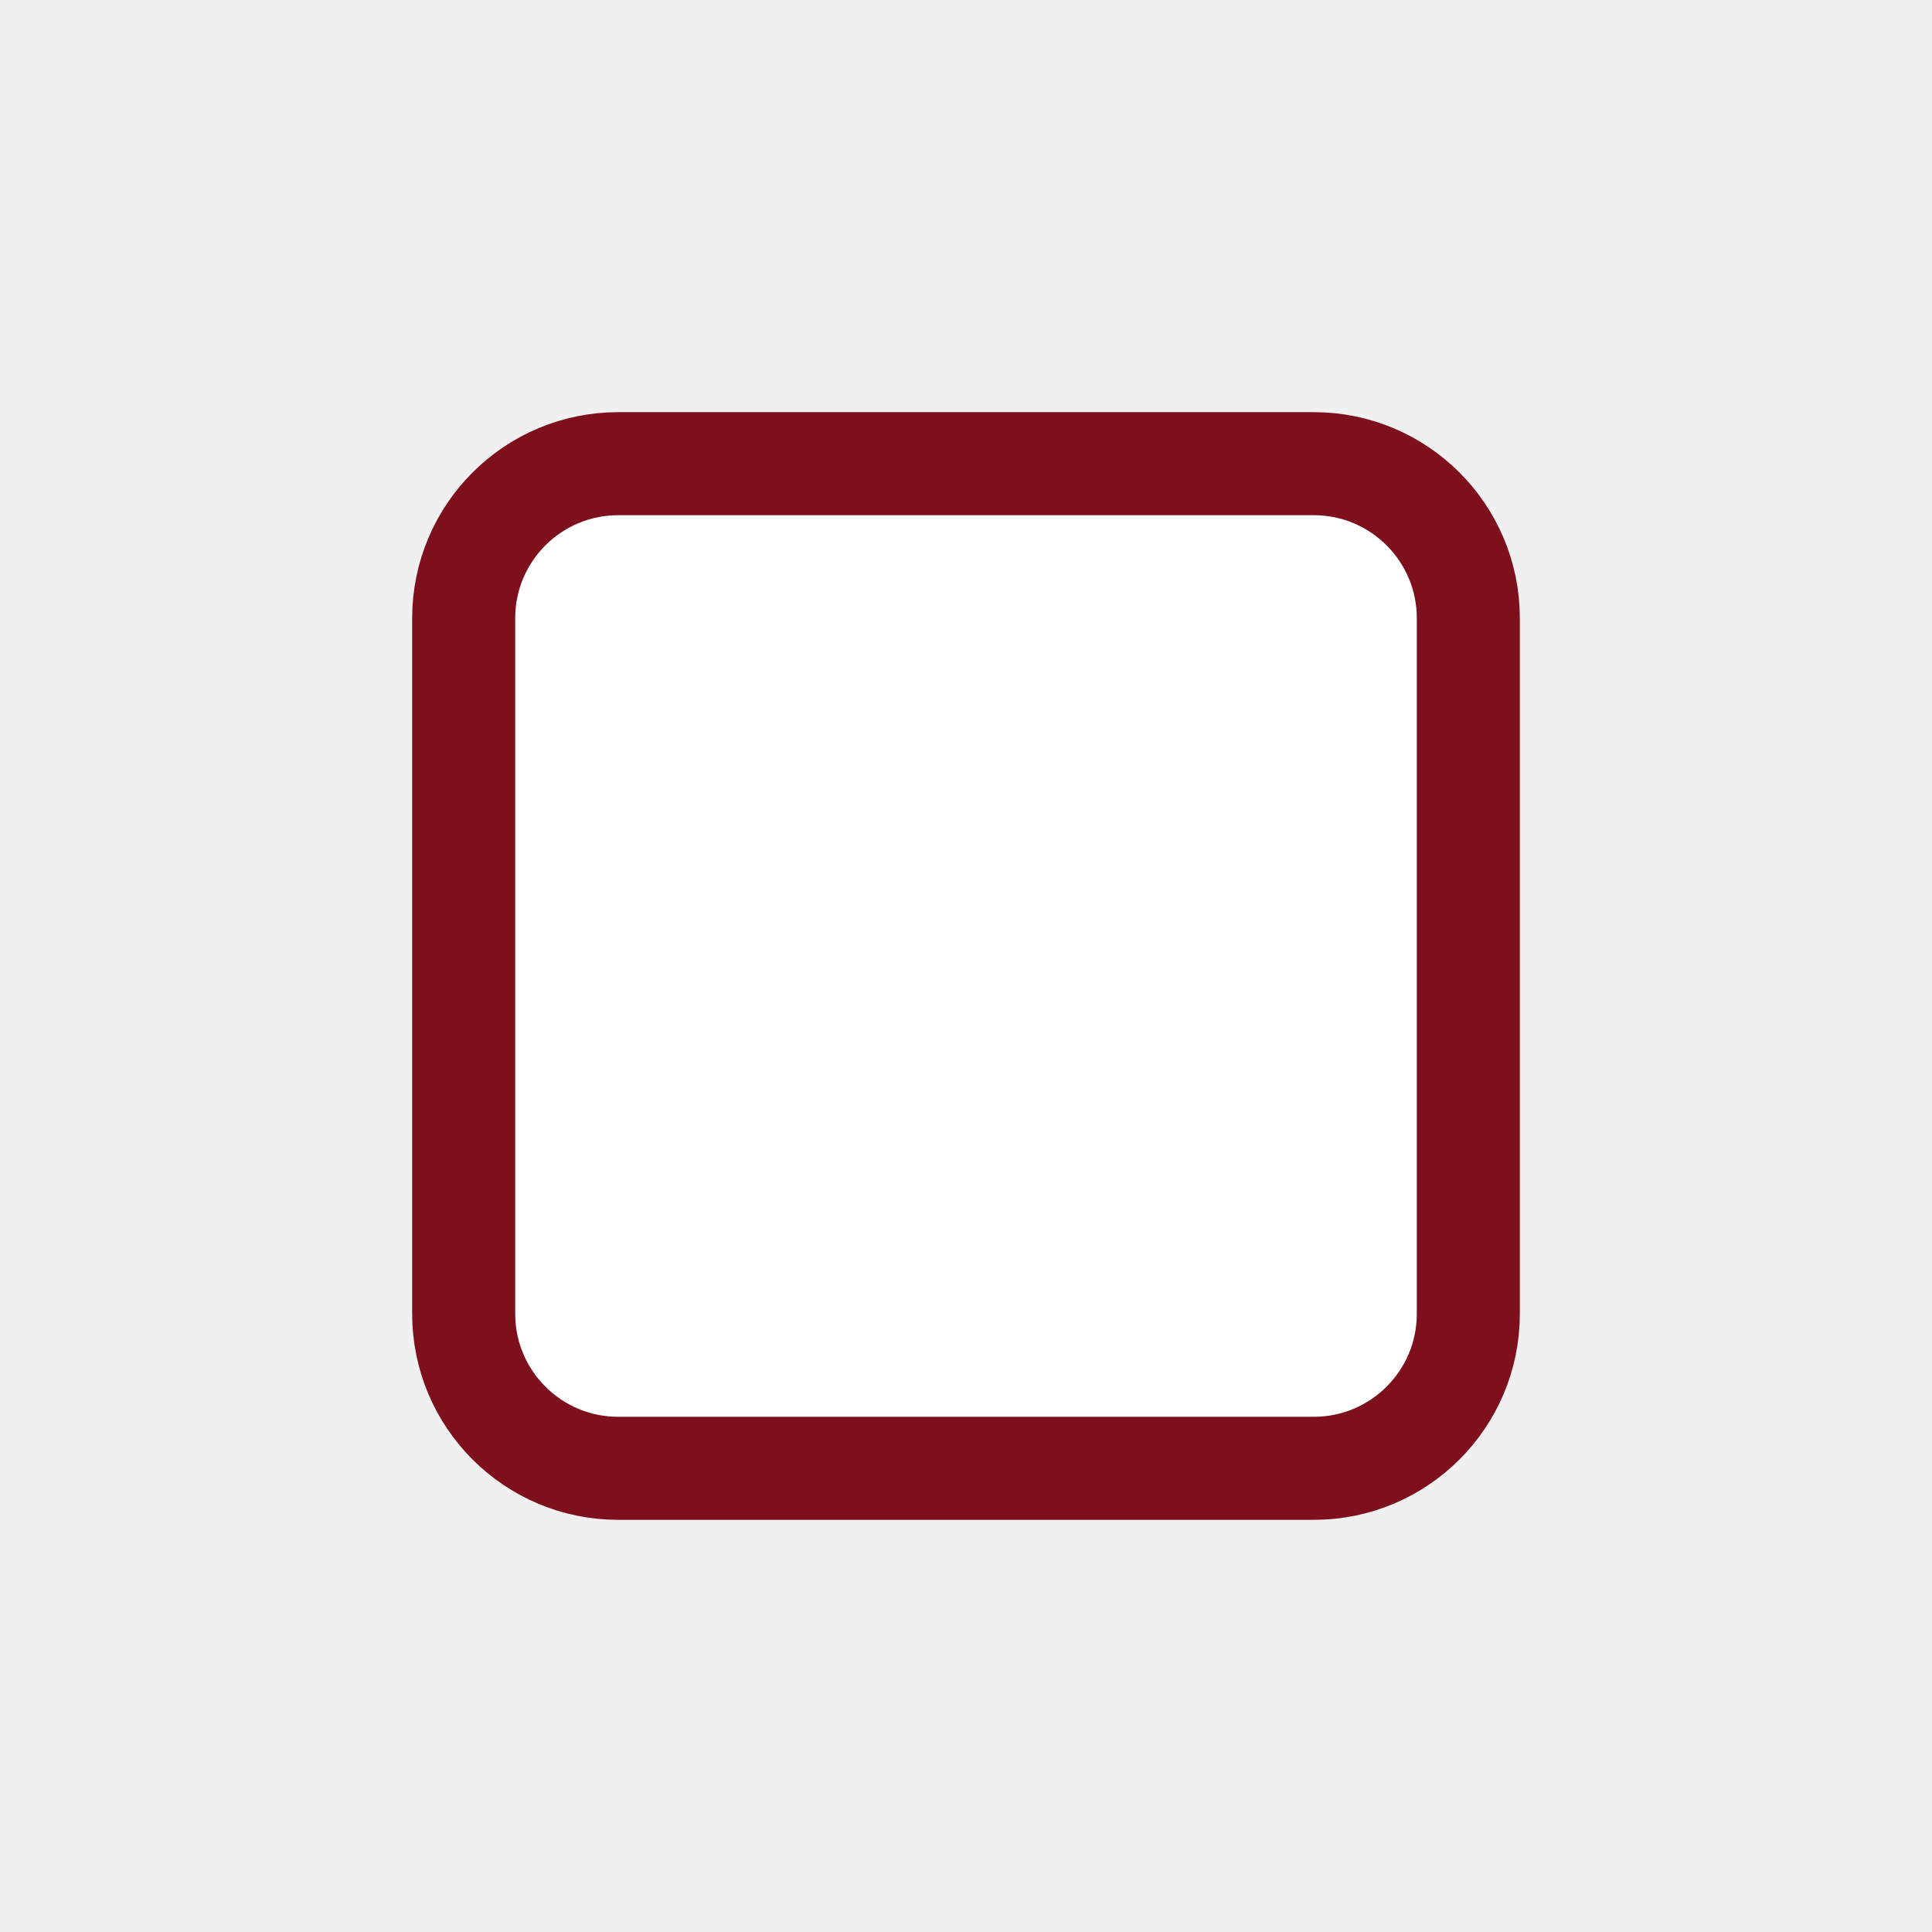
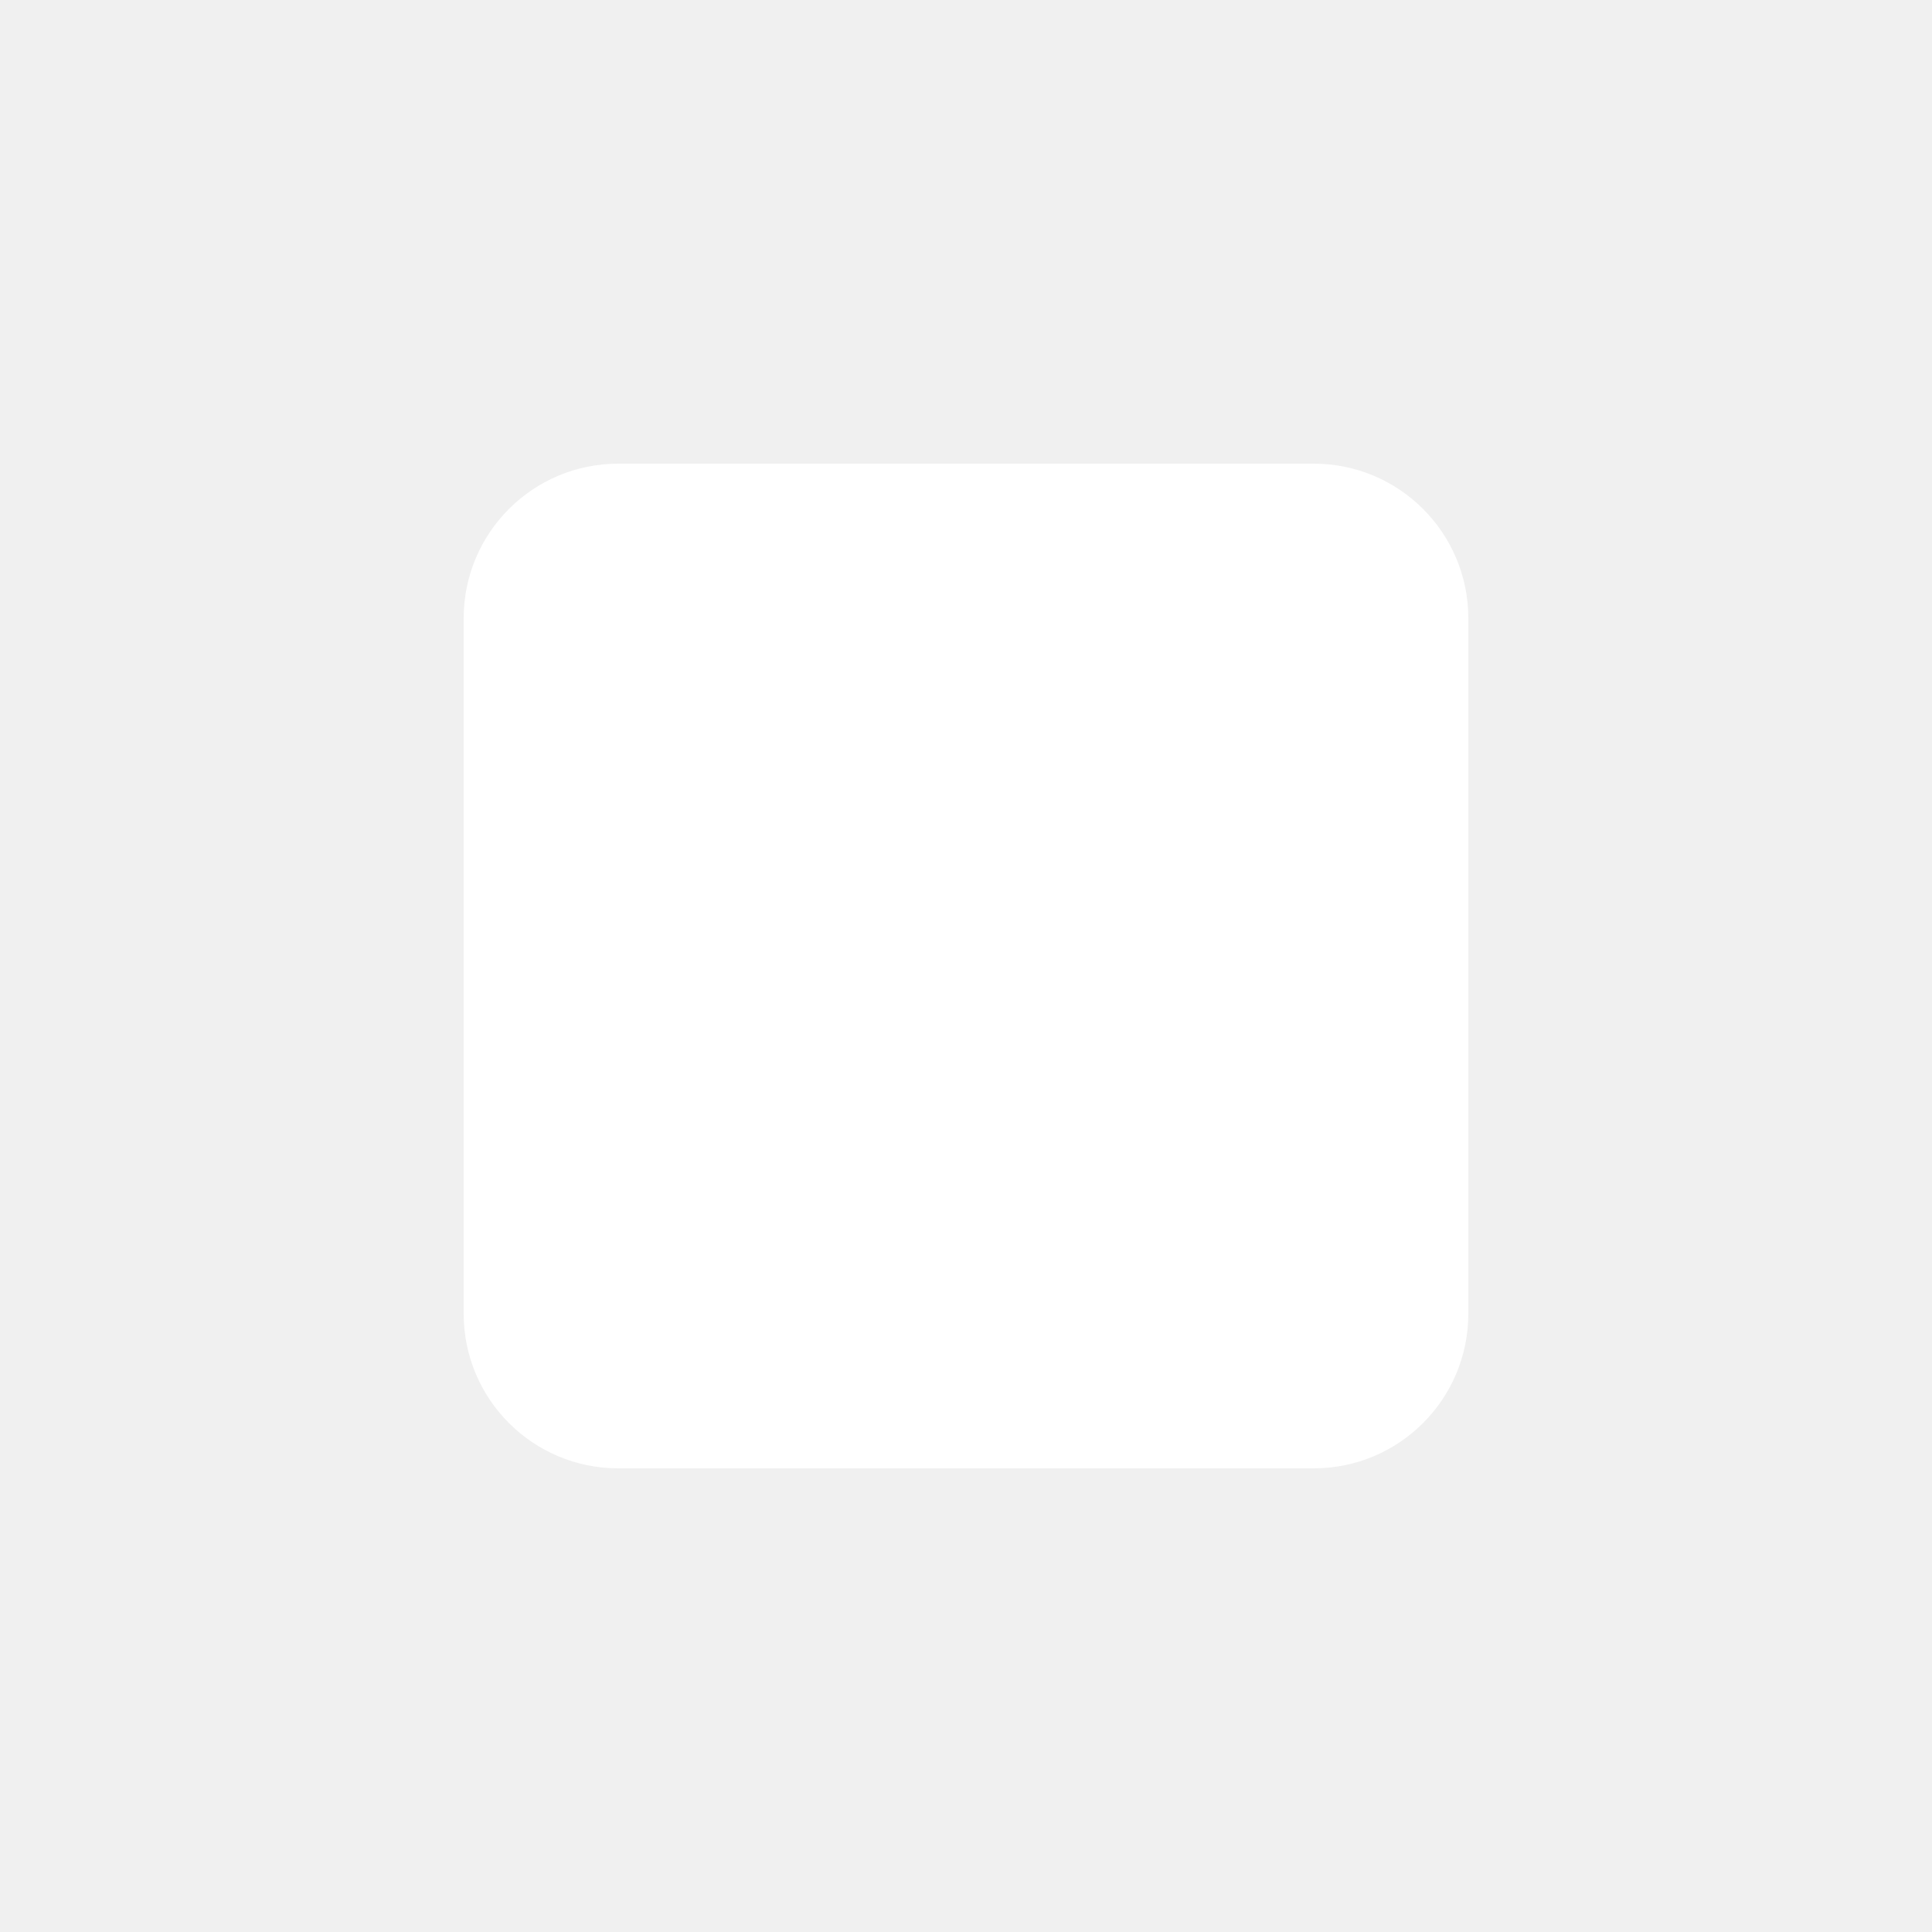
<svg xmlns="http://www.w3.org/2000/svg" width="15" height="15" viewBox="0 0 15 15">
-   <rect x="3.6" y="3.6" width="7.8" height="7.8" rx="1.2" fill="#ffffff" stroke="#7e0f1c" stroke-width="0.8" />
+   <rect x="3.6" y="3.6" width="7.8" height="7.8" rx="1.2" fill="#ffffff" stroke="currentColorDeep" stroke-width="0.8" />
</svg>
